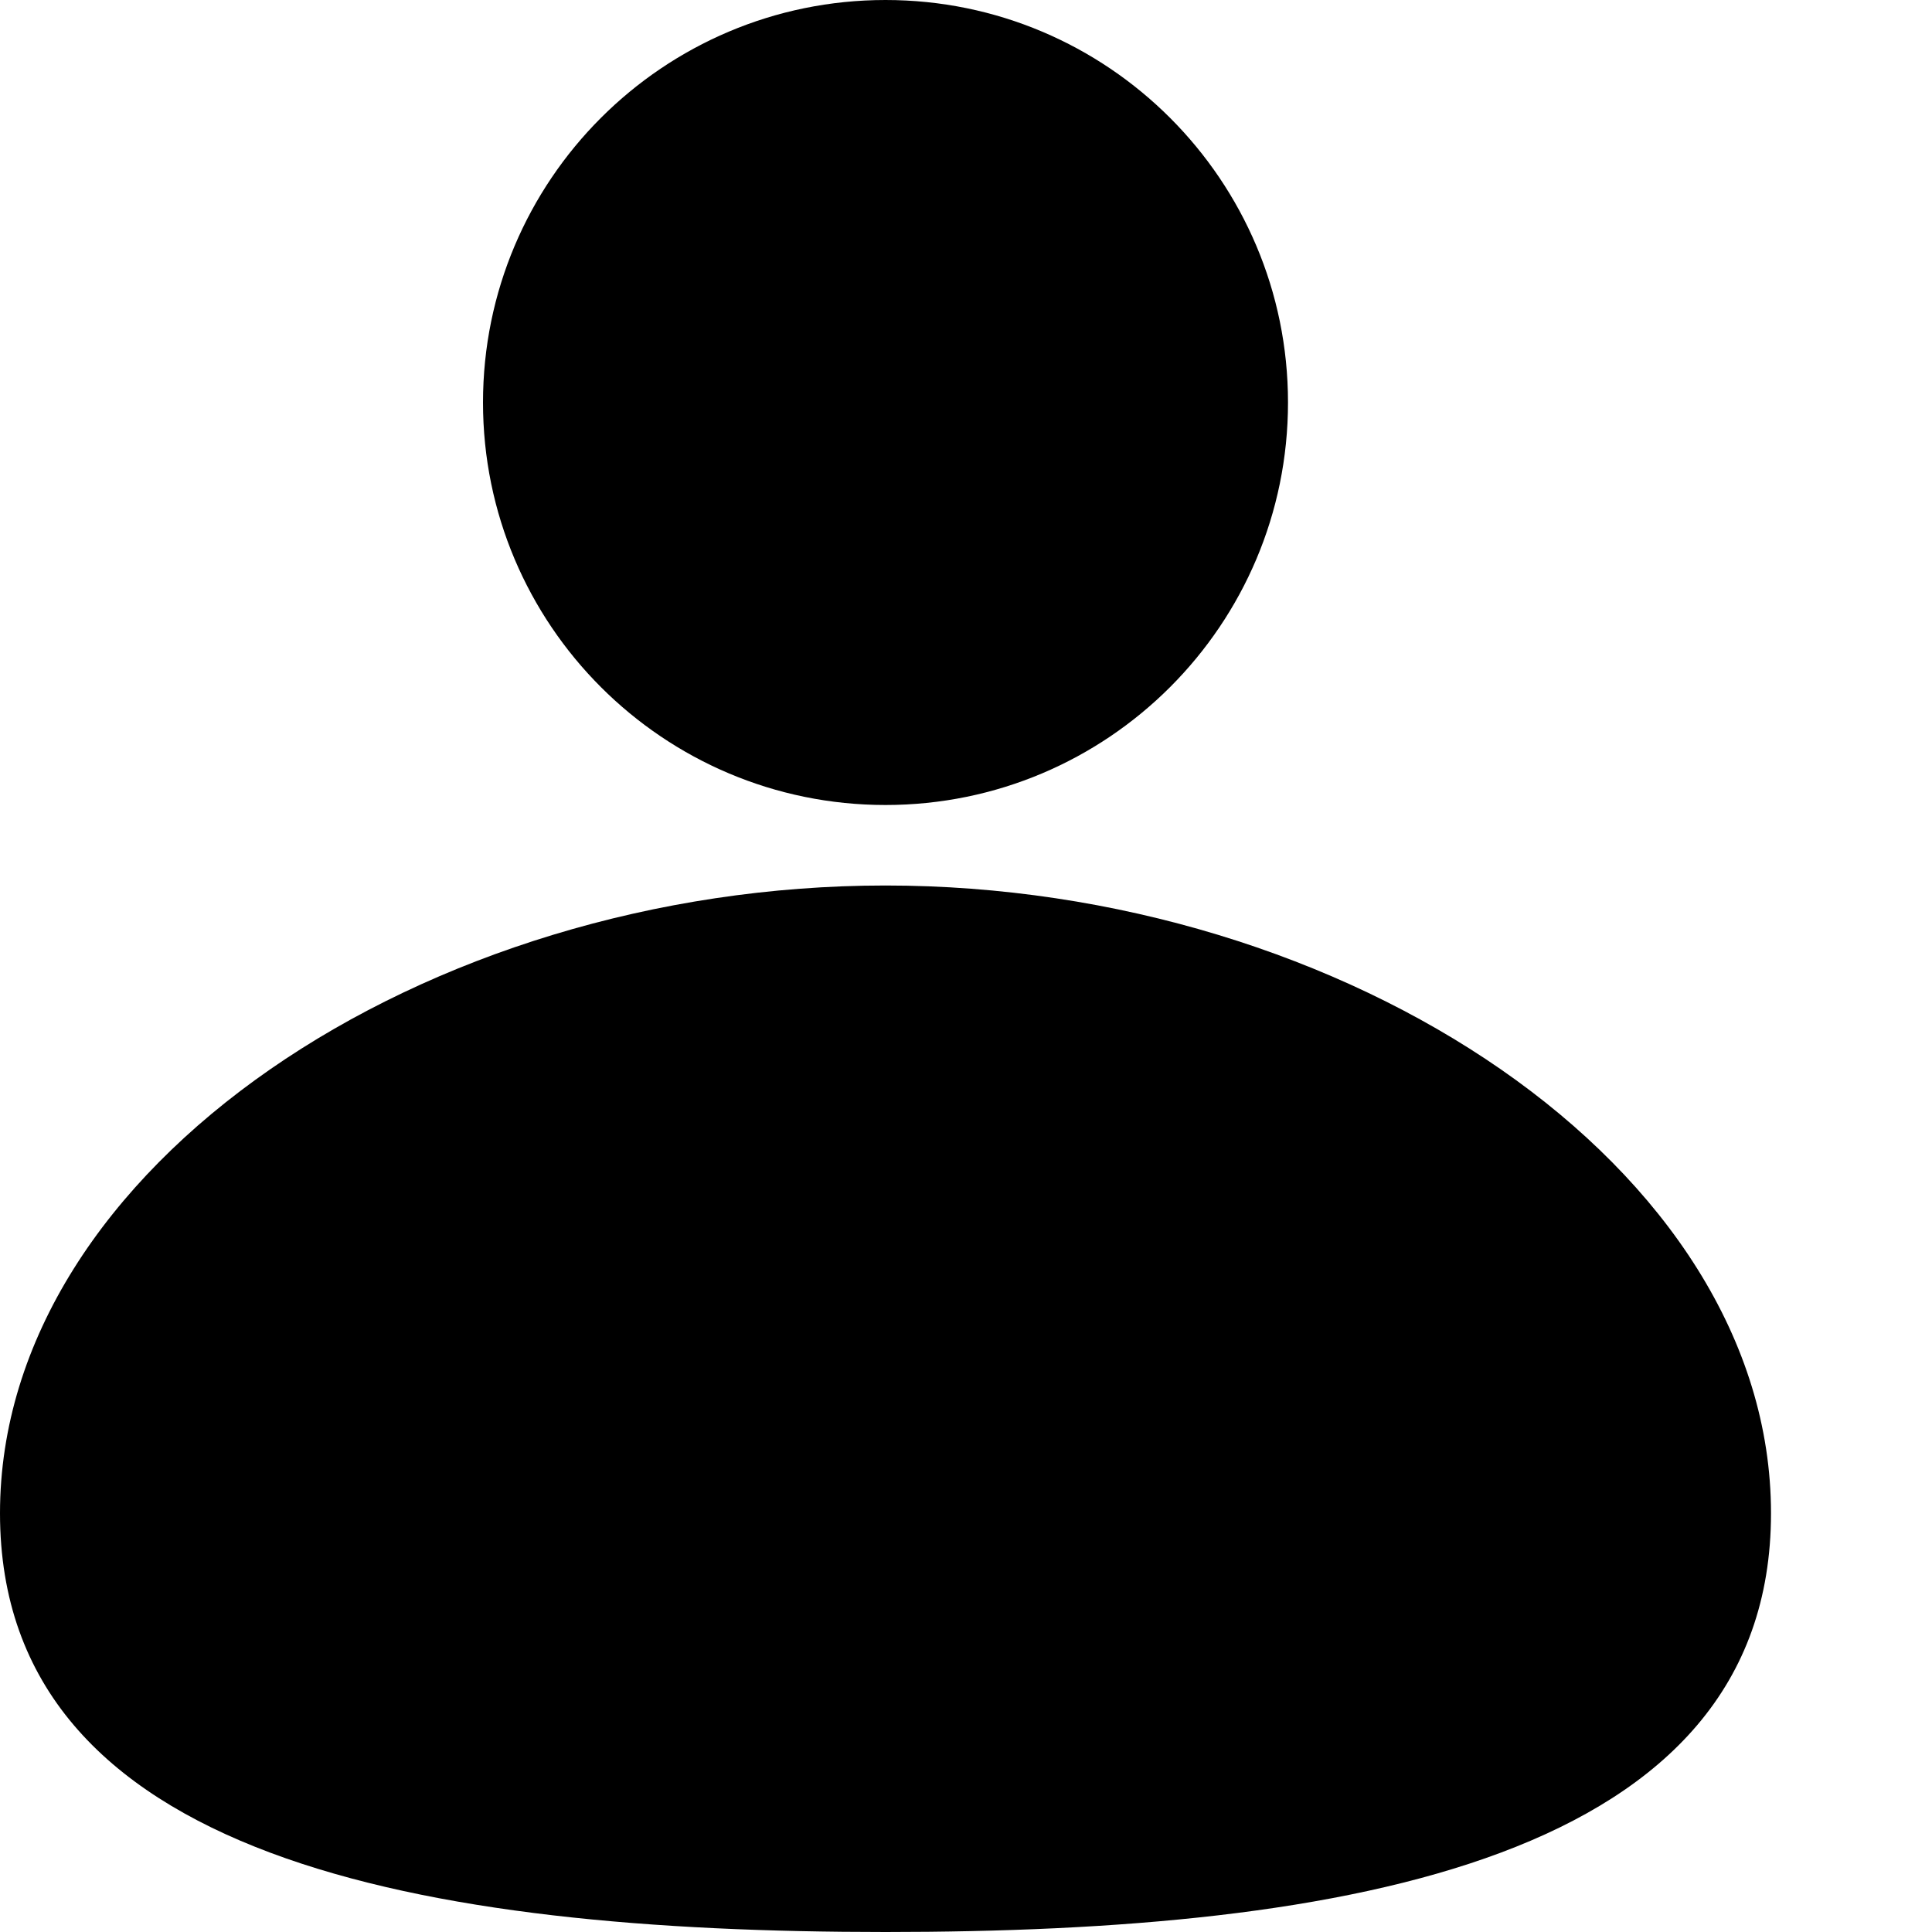
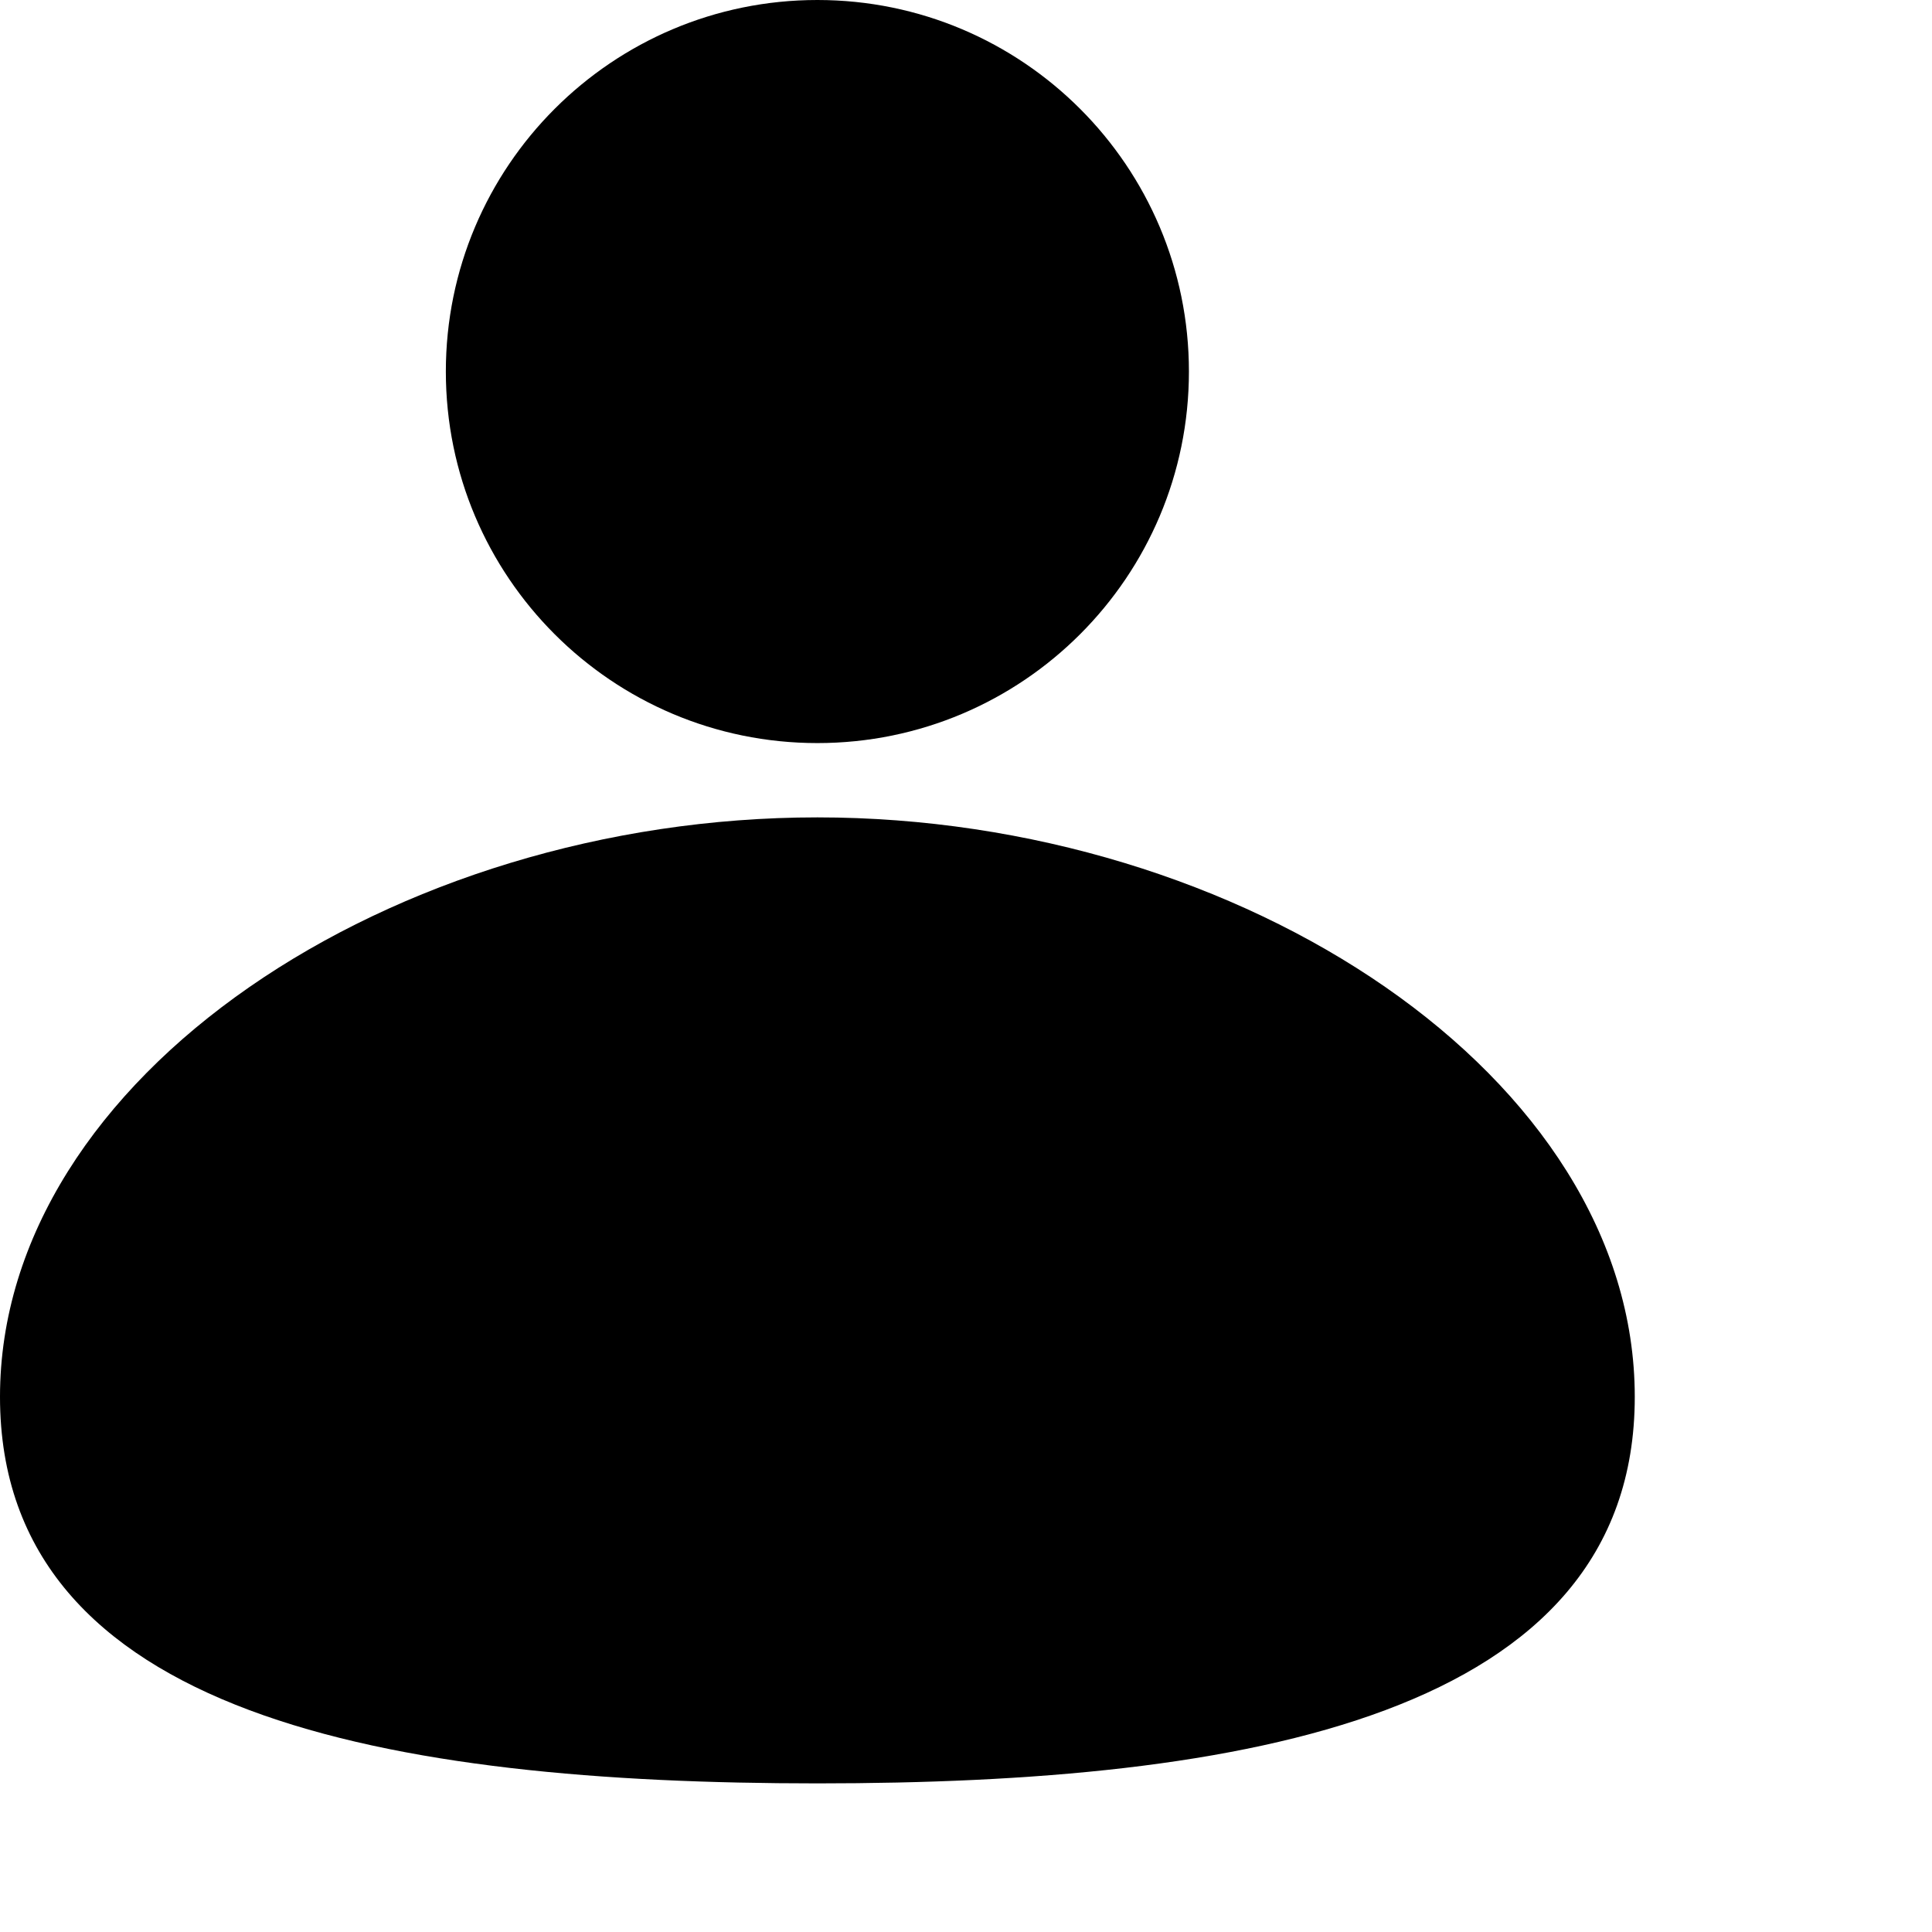
- <svg xmlns="http://www.w3.org/2000/svg" width="24" height="24" viewBox="0 0 24 24" fill="none">
+ <svg xmlns="http://www.w3.org/2000/svg" width="26" height="26" viewBox="0 0 26 26" fill="none">
  <path d="M16 5C16 7.761 13.761 10 11 10C8.239 10 6 7.761 6 5C6 2.239 8.239 0 11 0C13.761 0 16 2.239 16 5Z" fill="black" />
  <path d="M22 18.798C22 23.105 16.718 24 11 24C5.282 24 0 23.105 0 18.798C0 14.491 5.282 11 11 11C16.718 11 22 14.491 22 18.798Z" fill="black" />
</svg>
